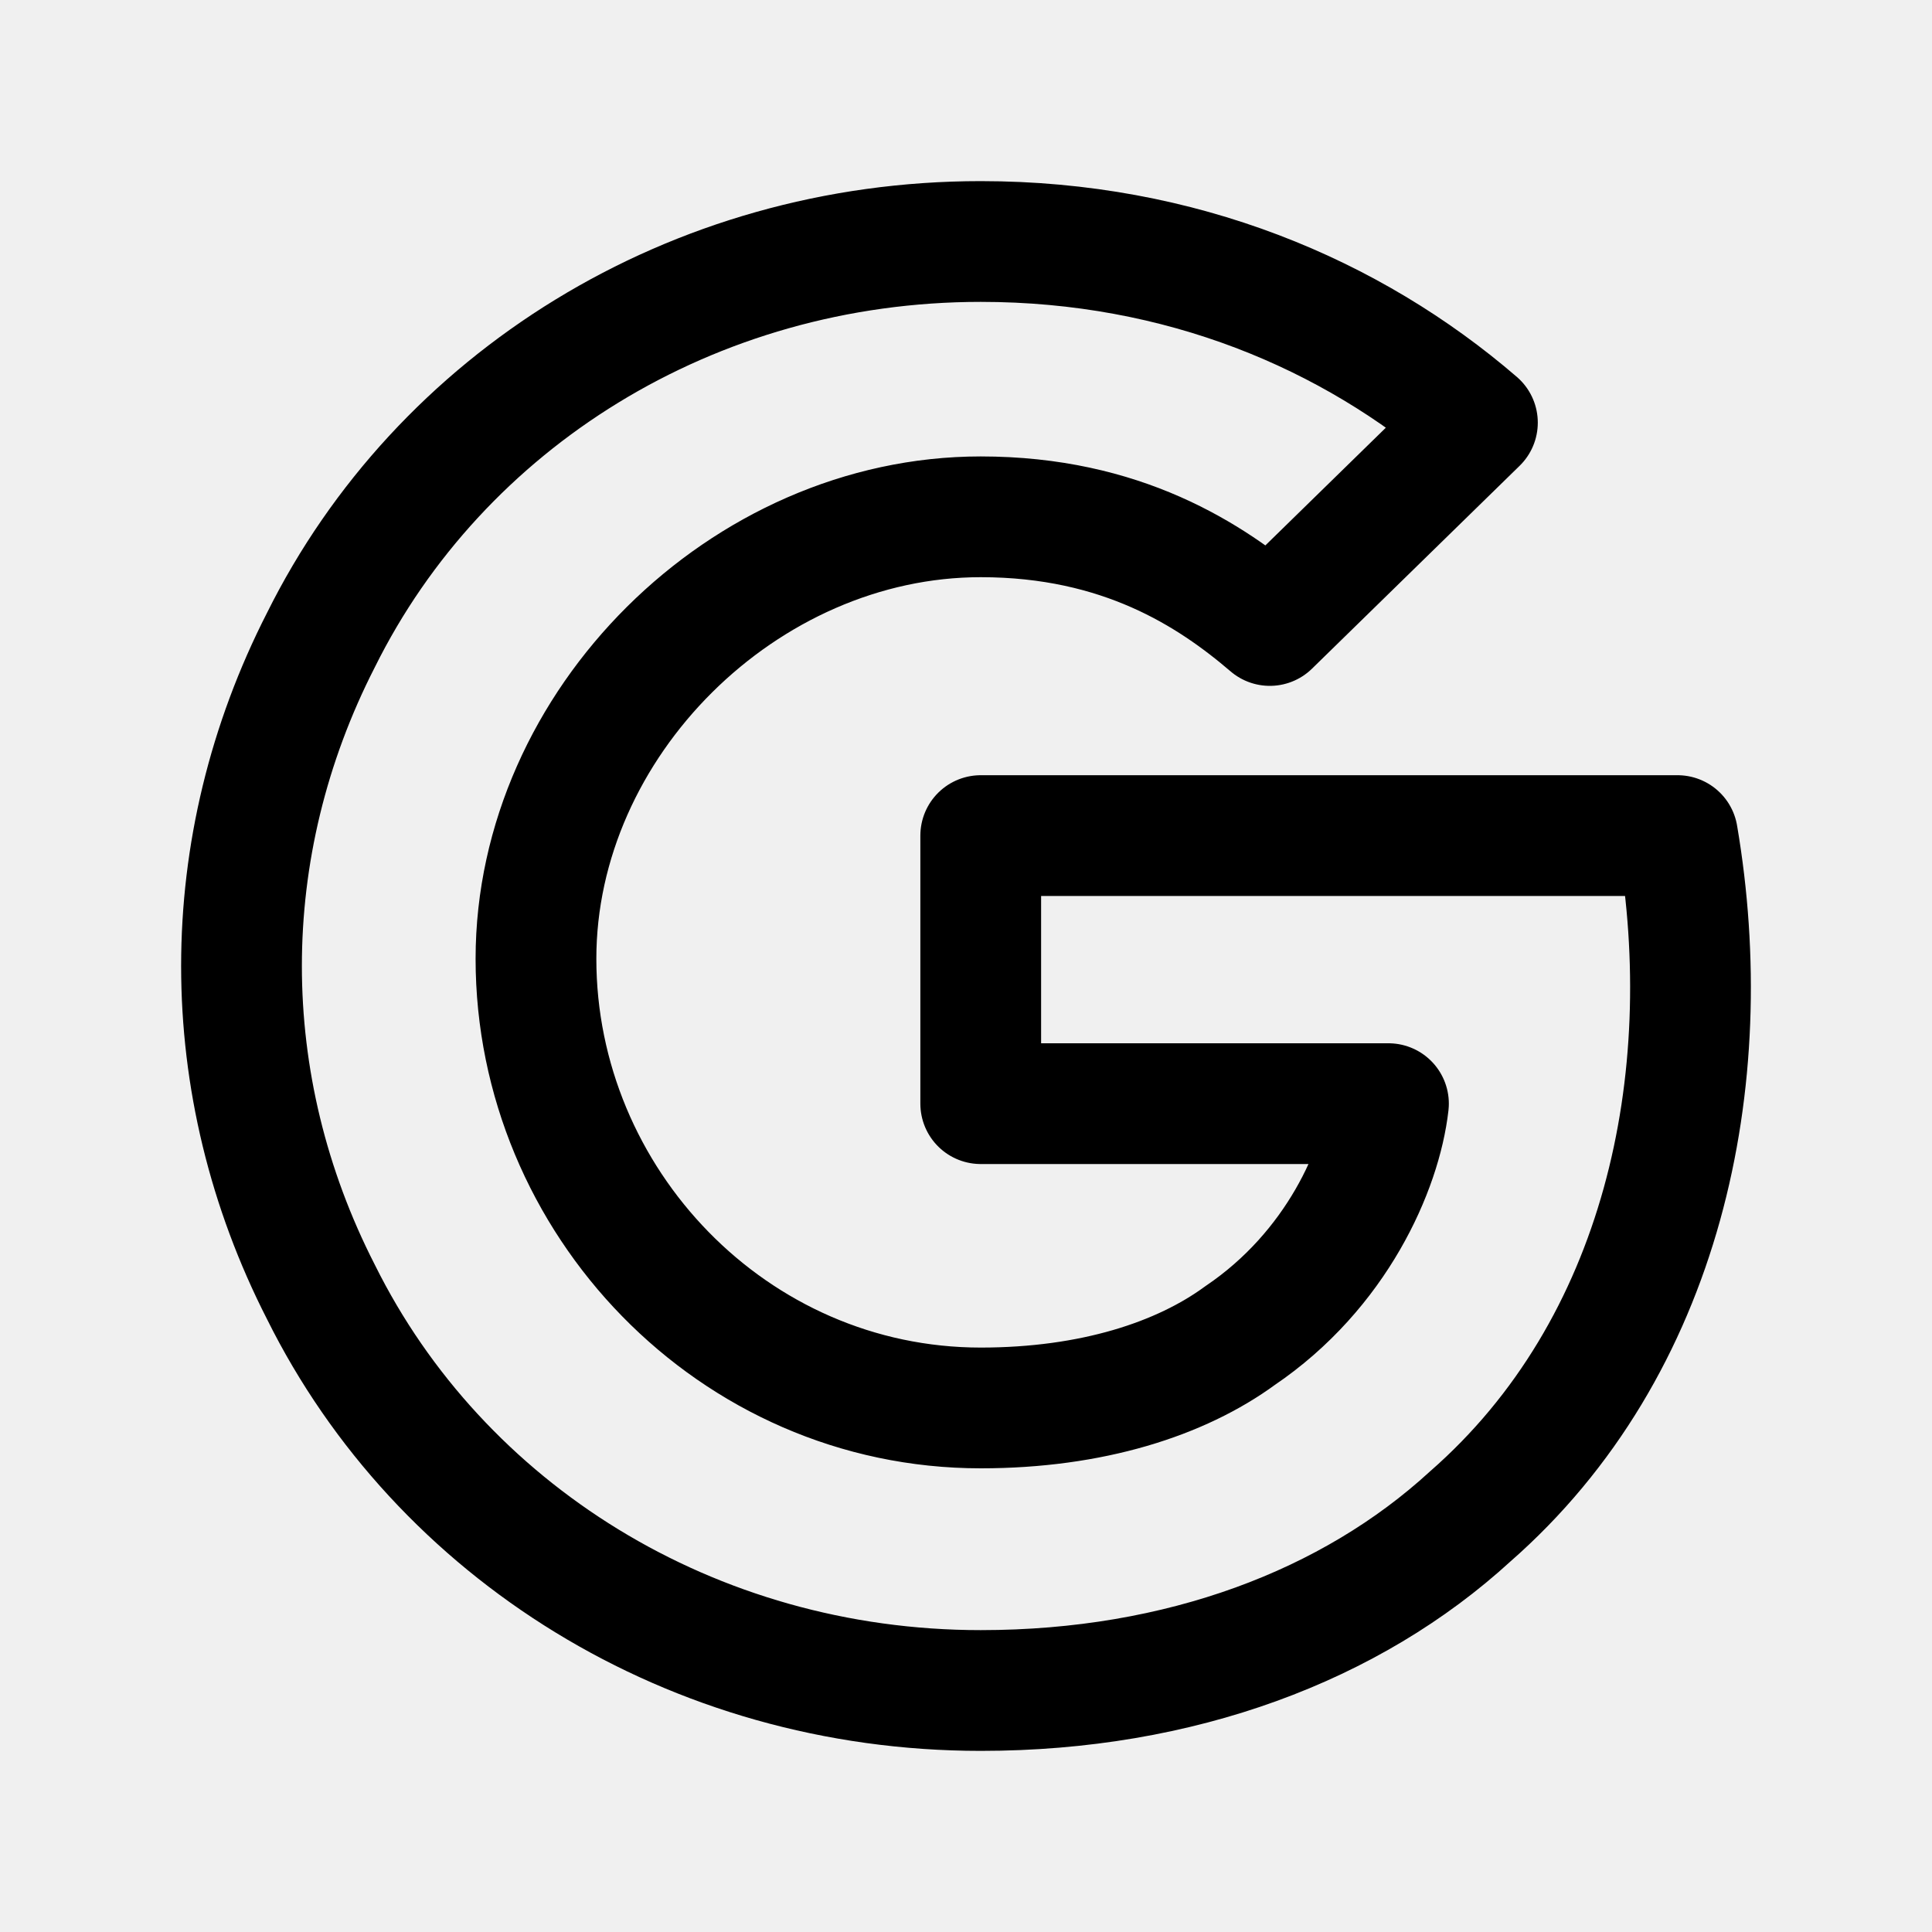
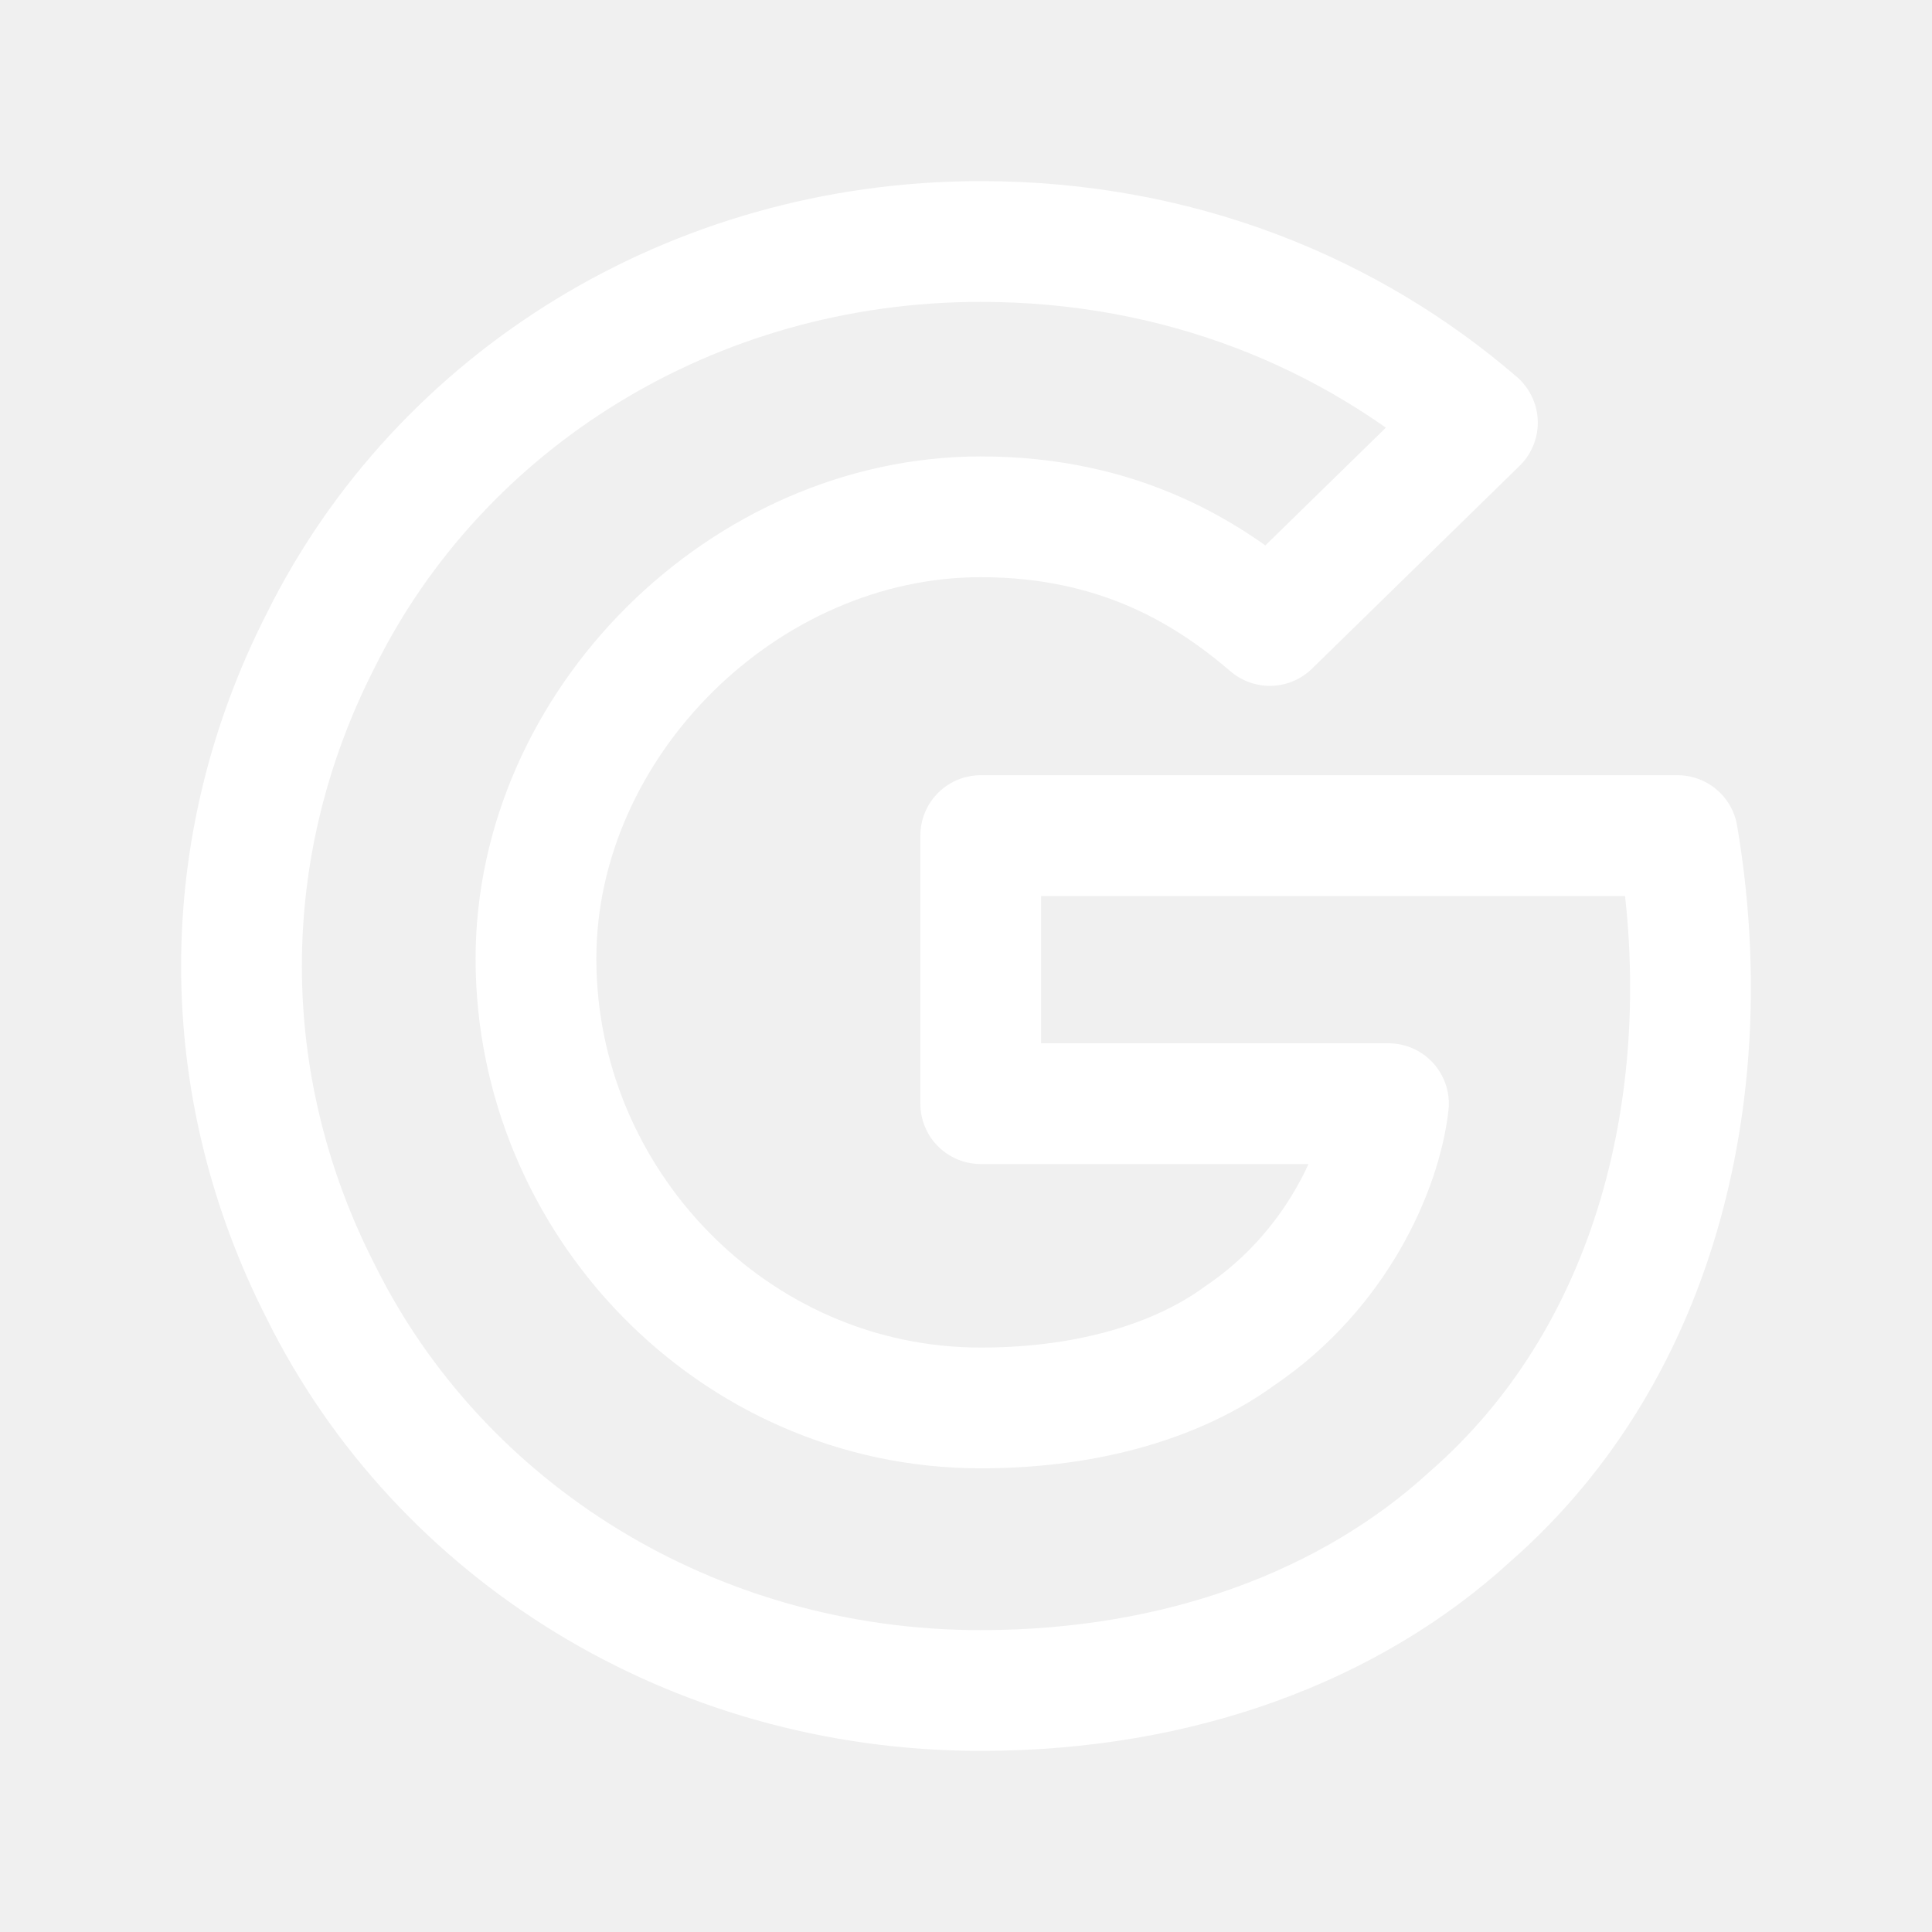
<svg xmlns="http://www.w3.org/2000/svg" width="24" height="24" viewBox="0 0 24 24" fill="none">
-   <path d="M20.839 10.38H12.183V13.71H17.248C17.156 14.52 16.603 15.78 15.406 16.59C14.669 17.13 13.564 17.49 12.183 17.49C9.104 17.49 6.658 14.918 6.658 11.91C6.658 8.987 9.243 6.42 12.183 6.42C13.933 6.42 15.038 7.14 15.774 7.77L18.353 5.25C16.787 3.9 14.669 3 12.183 3C8.592 3 5.461 4.98 3.987 7.95C2.671 10.524 2.671 13.476 3.987 16.05C5.461 19.02 8.592 21 12.183 21C14.669 21 16.787 20.19 18.261 18.84C20.662 16.741 21.356 13.413 20.839 10.38Z" stroke="black" stroke-width="1.5" stroke-miterlimit="10" stroke-linecap="round" stroke-linejoin="round" />
+   <path d="M20.839 10.38H12.183V13.71H17.248C17.156 14.52 16.603 15.78 15.406 16.59C14.669 17.13 13.564 17.49 12.183 17.49C9.104 17.49 6.658 14.918 6.658 11.91C6.658 8.987 9.243 6.42 12.183 6.42C13.933 6.42 15.038 7.14 15.774 7.77L18.353 5.25C16.787 3.9 14.669 3 12.183 3C8.592 3 5.461 4.98 3.987 7.95C2.671 10.524 2.671 13.476 3.987 16.05C5.461 19.02 8.592 21 12.183 21C14.669 21 16.787 20.19 18.261 18.84C20.662 16.741 21.356 13.413 20.839 10.38Z" stroke="white" stroke-width="1.5" stroke-miterlimit="10" stroke-linecap="round" stroke-linejoin="round" />
</svg>
